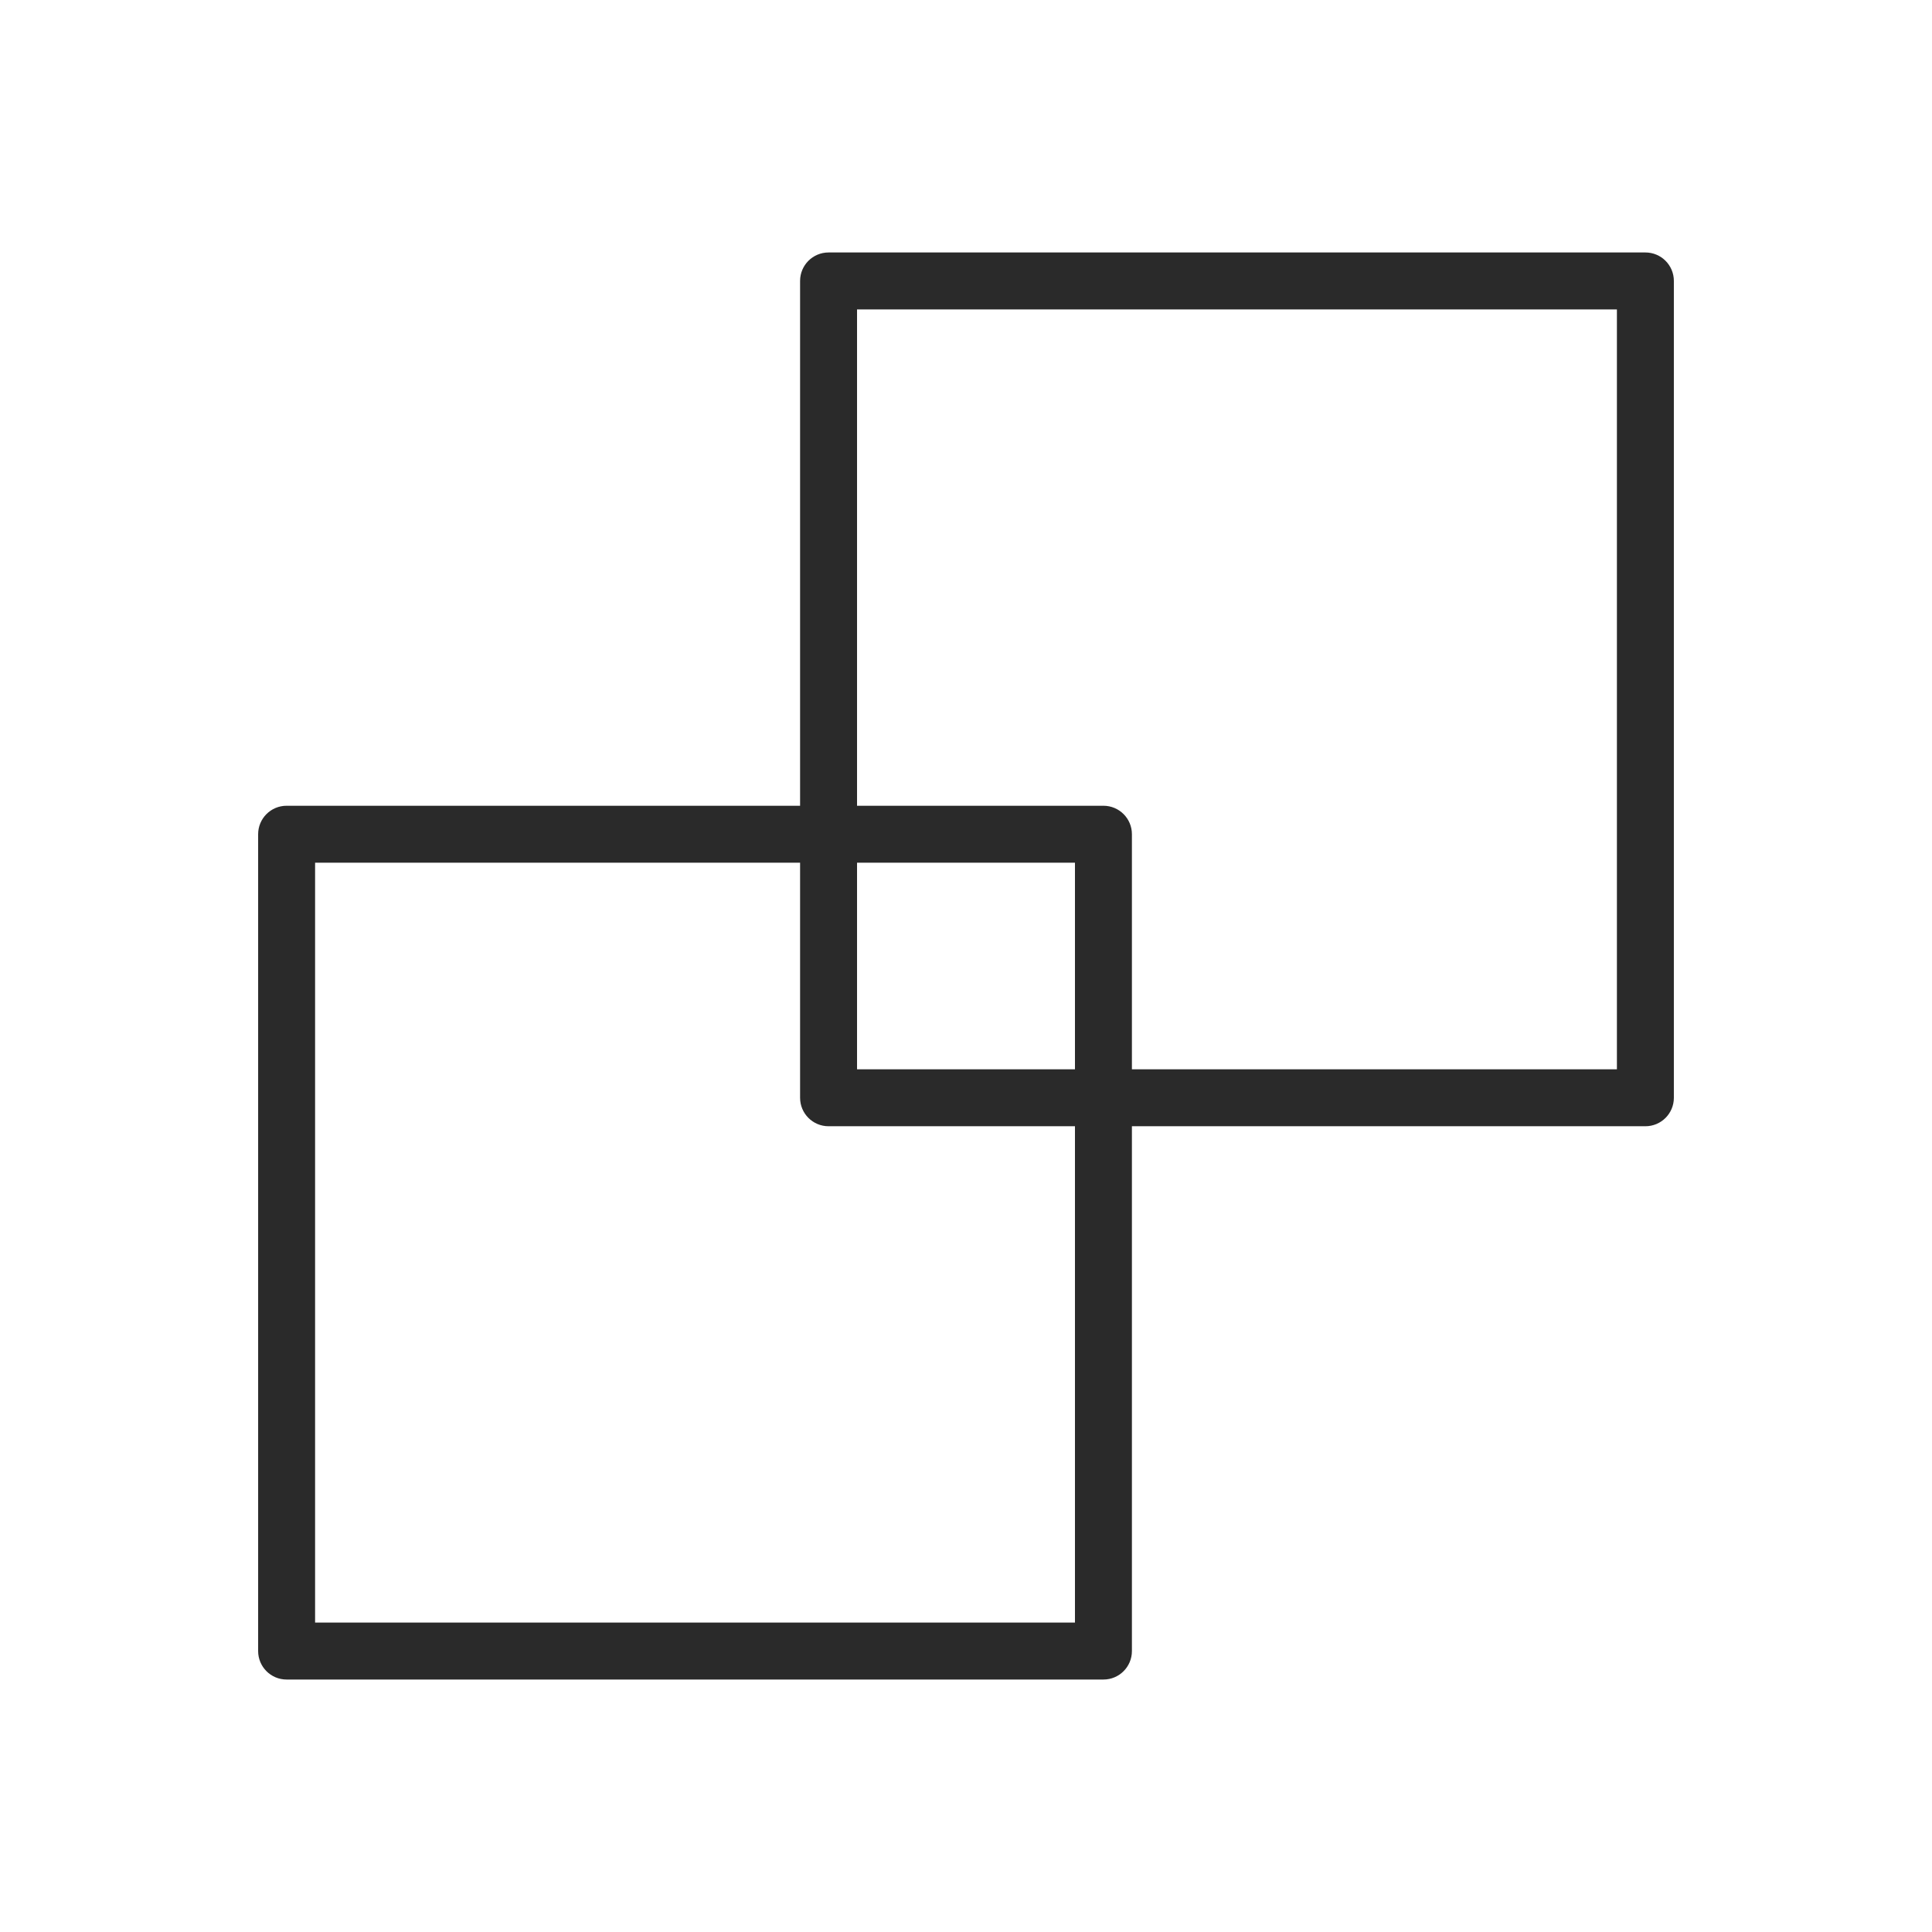
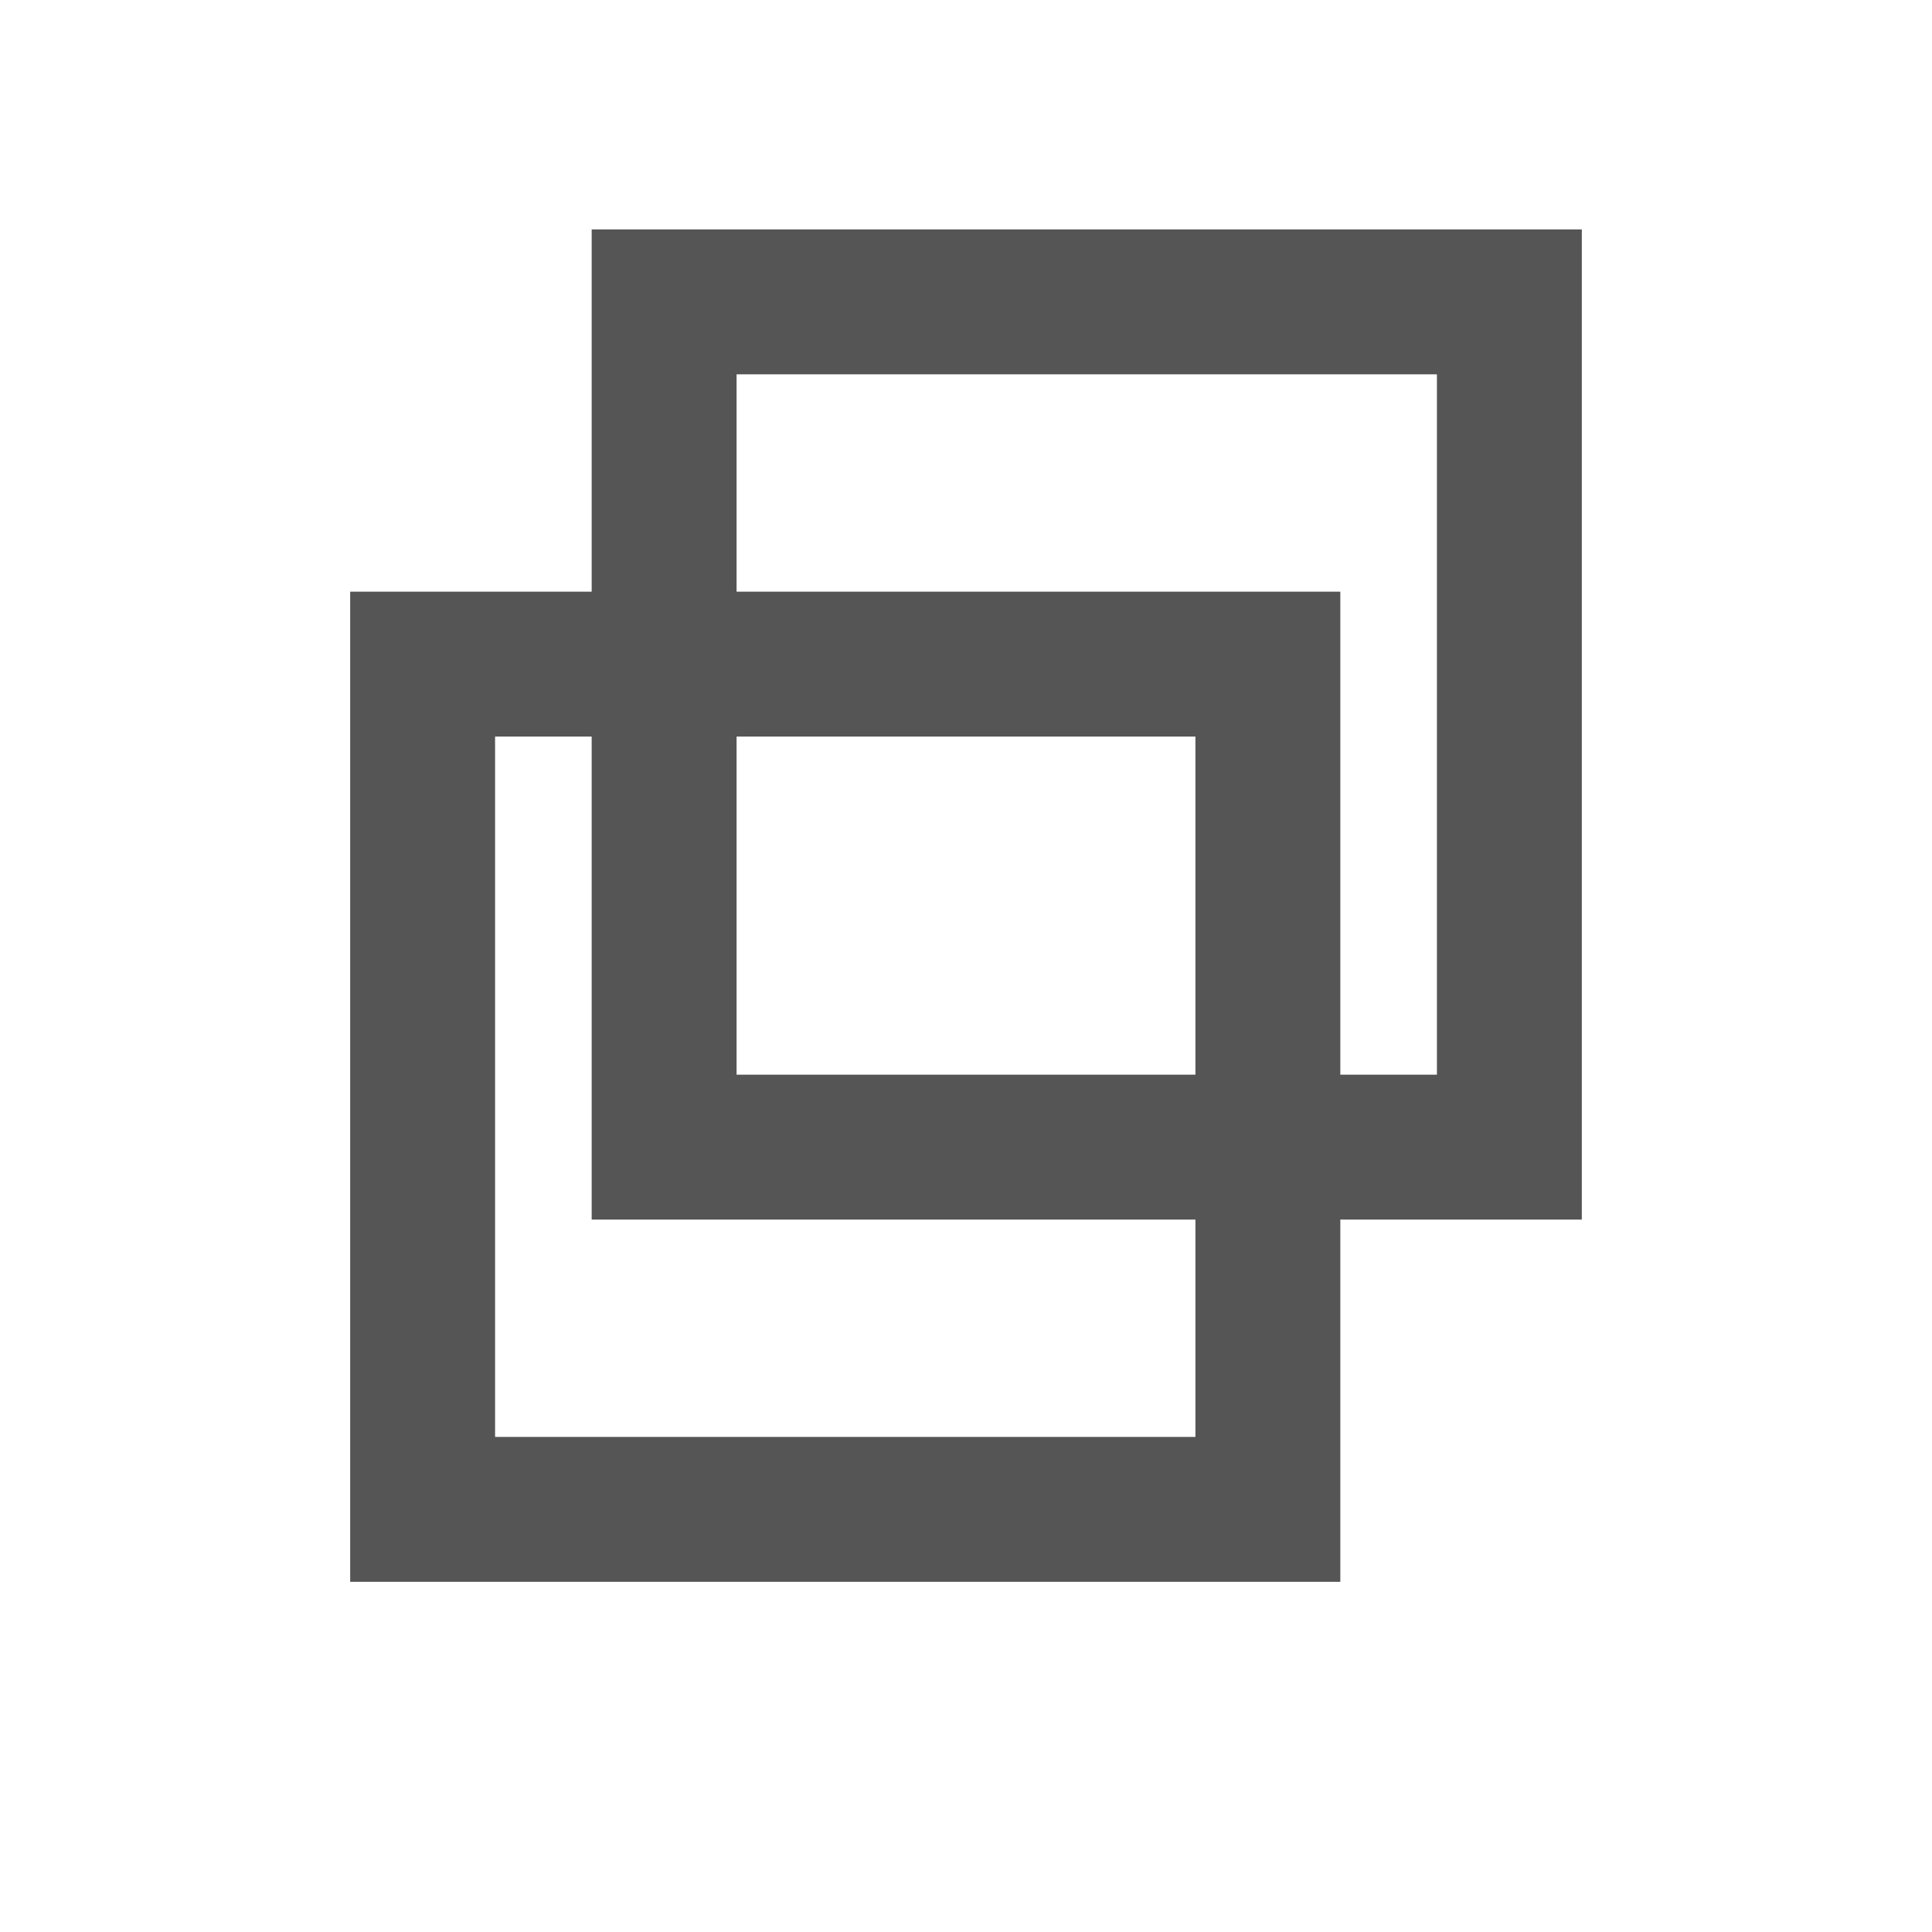
- <svg xmlns="http://www.w3.org/2000/svg" xmlns:ns1="http://schemas.microsoft.com/visio/2003/SVGExtensions/" width="512" height="512" viewBox="0 0 384 384" xml:space="preserve" class="st2" version="1.1" id="svg21" style="font-size:12px;overflow:visible;color-interpolation-filters:sRGB;fill:none;fill-rule:evenodd;stroke-linecap:square;stroke-miterlimit:3">
-   <defs id="defs25" />
-   <ns1:documentProperties ns1:langID="2052" ns1:viewMarkup="false" />
-   <style type="text/css" id="style2">
- 	
- 		.st1 {fill:#2a2a2a;stroke:none;stroke-linecap:butt;stroke-width:0.759}
- 		.st2 {fill:none;fill-rule:evenodd;font-size:12px;overflow:visible;stroke-linecap:square;stroke-miterlimit:3}
- 	
- 	</style>
-   <g ns1:mID="0" ns1:index="1" ns1:groupContext="foregroundPage" id="g19" transform="translate(-2.146535,0.843915)">
-     <ns1:pageProperties ns1:drawingScale="0.0393701" ns1:pageScale="0.0393701" ns1:drawingUnits="24" ns1:shadowOffsetX="9" ns1:shadowOffsetY="-9" />
-     <g id="group1090-1" ns1:mID="1090" ns1:groupContext="group">
-       <g id="shape1091-2" ns1:mID="1091" ns1:groupContext="shape" transform="translate(53.4533,-51.0236)">
-         <path d="M 168.01,384 H 5.66 C 2.53,384 0,381.47 0,378.34 V 215.99 c 0,-3.13 2.53,-5.66 5.66,-5.66 h 162.35 c 3.13,0 5.66,2.53 5.66,5.66 v 162.35 c 0,3.13 -2.53,5.66 -5.66,5.66 z M 11.32,372.68 H 162.35 V 221.65 H 11.32 Z" class="st1" id="path10" style="fill:#2a2a2a;stroke:none;stroke-width:0.759;stroke-linecap:butt" />
-       </g>
-       <g id="shape1092-4" ns1:mID="1092" ns1:groupContext="shape" transform="translate(161.17,-160.994)">
-         <path d="M 168.01,384 H 5.66 C 2.53,384 0,381.47 0,378.34 V 215.99 c 0,-3.13 2.53,-5.66 5.66,-5.66 h 162.35 c 3.13,0 5.66,2.53 5.66,5.66 v 162.35 c 0,3.13 -2.53,5.66 -5.66,5.66 z M 11.32,372.68 H 162.35 V 221.65 H 11.32 Z" class="st1" id="path15" style="fill:#2a2a2a;stroke:none;stroke-width:0.759;stroke-linecap:butt" />
-       </g>
-     </g>
-   </g>
+ <svg xmlns="http://www.w3.org/2000/svg" width="16" height="16" viewBox="0 0 16 16">
+   <rect x="5.5" y="2.5" width="7" height="7" stroke="#555555" stroke-width="1.2" fill="none" />
+   <rect x="3.5" y="5.5" width="7" height="7" stroke="#555555" stroke-width="1.2" fill="none" />
</svg>
